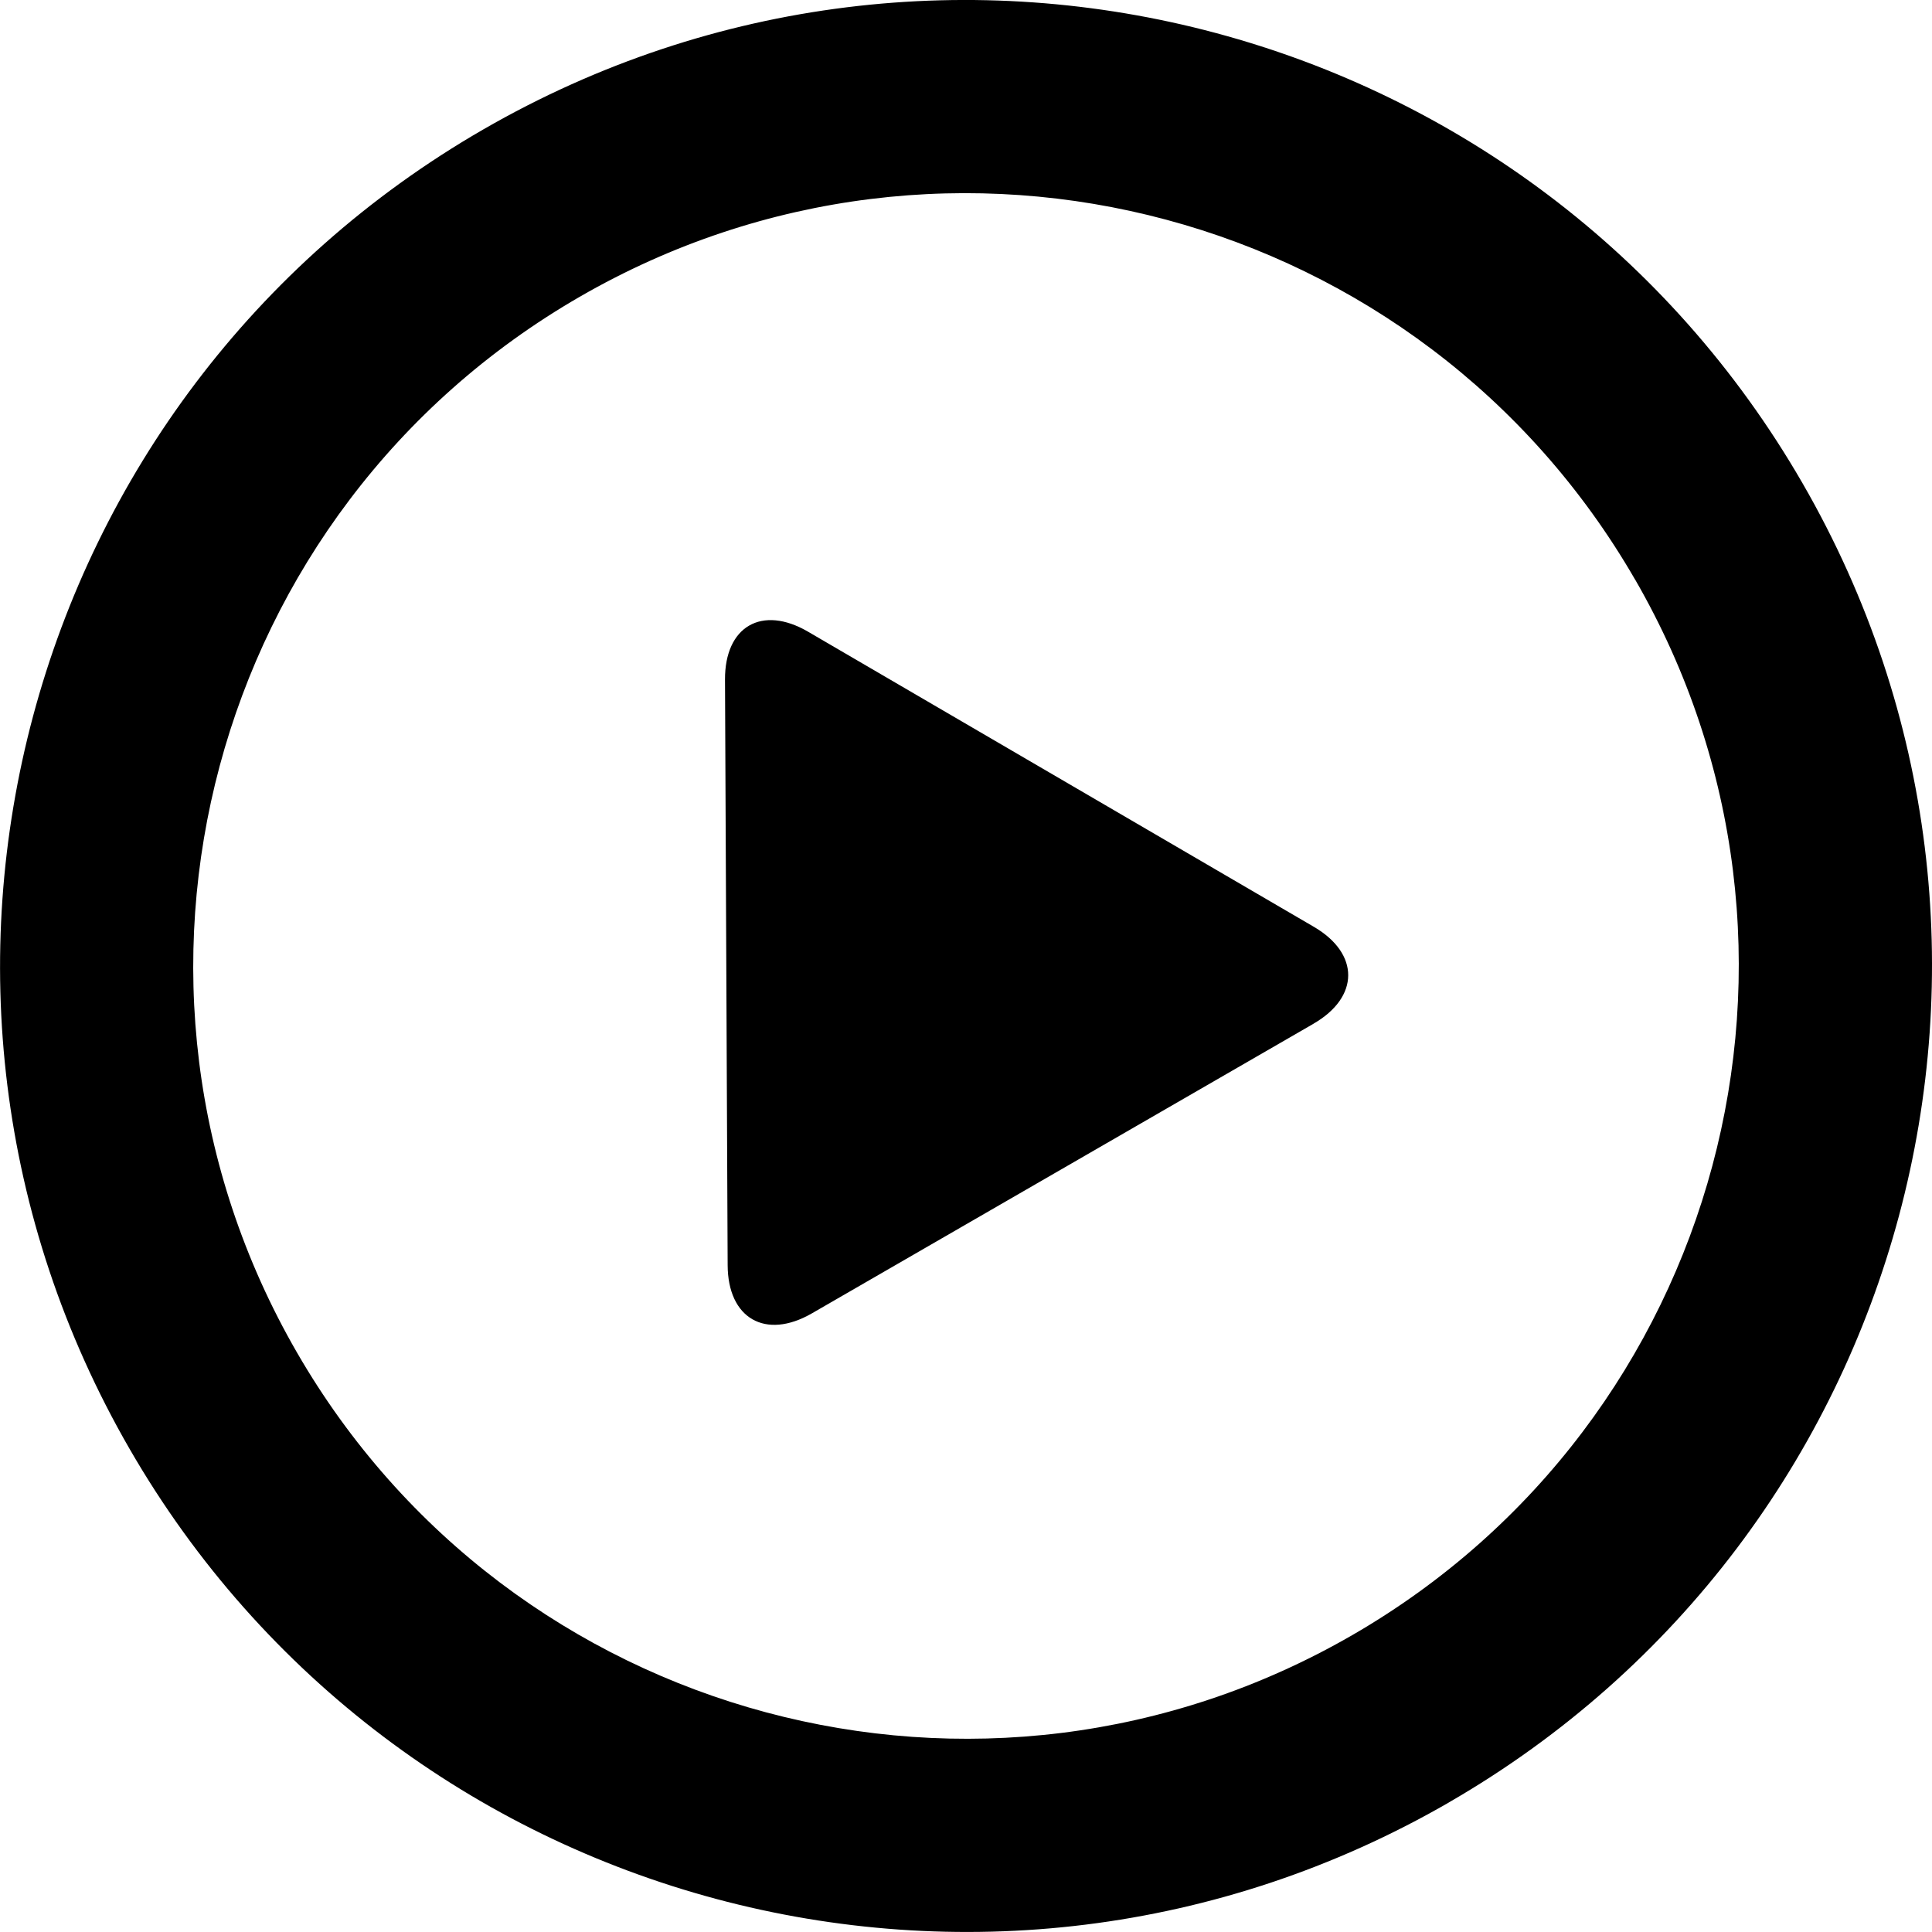
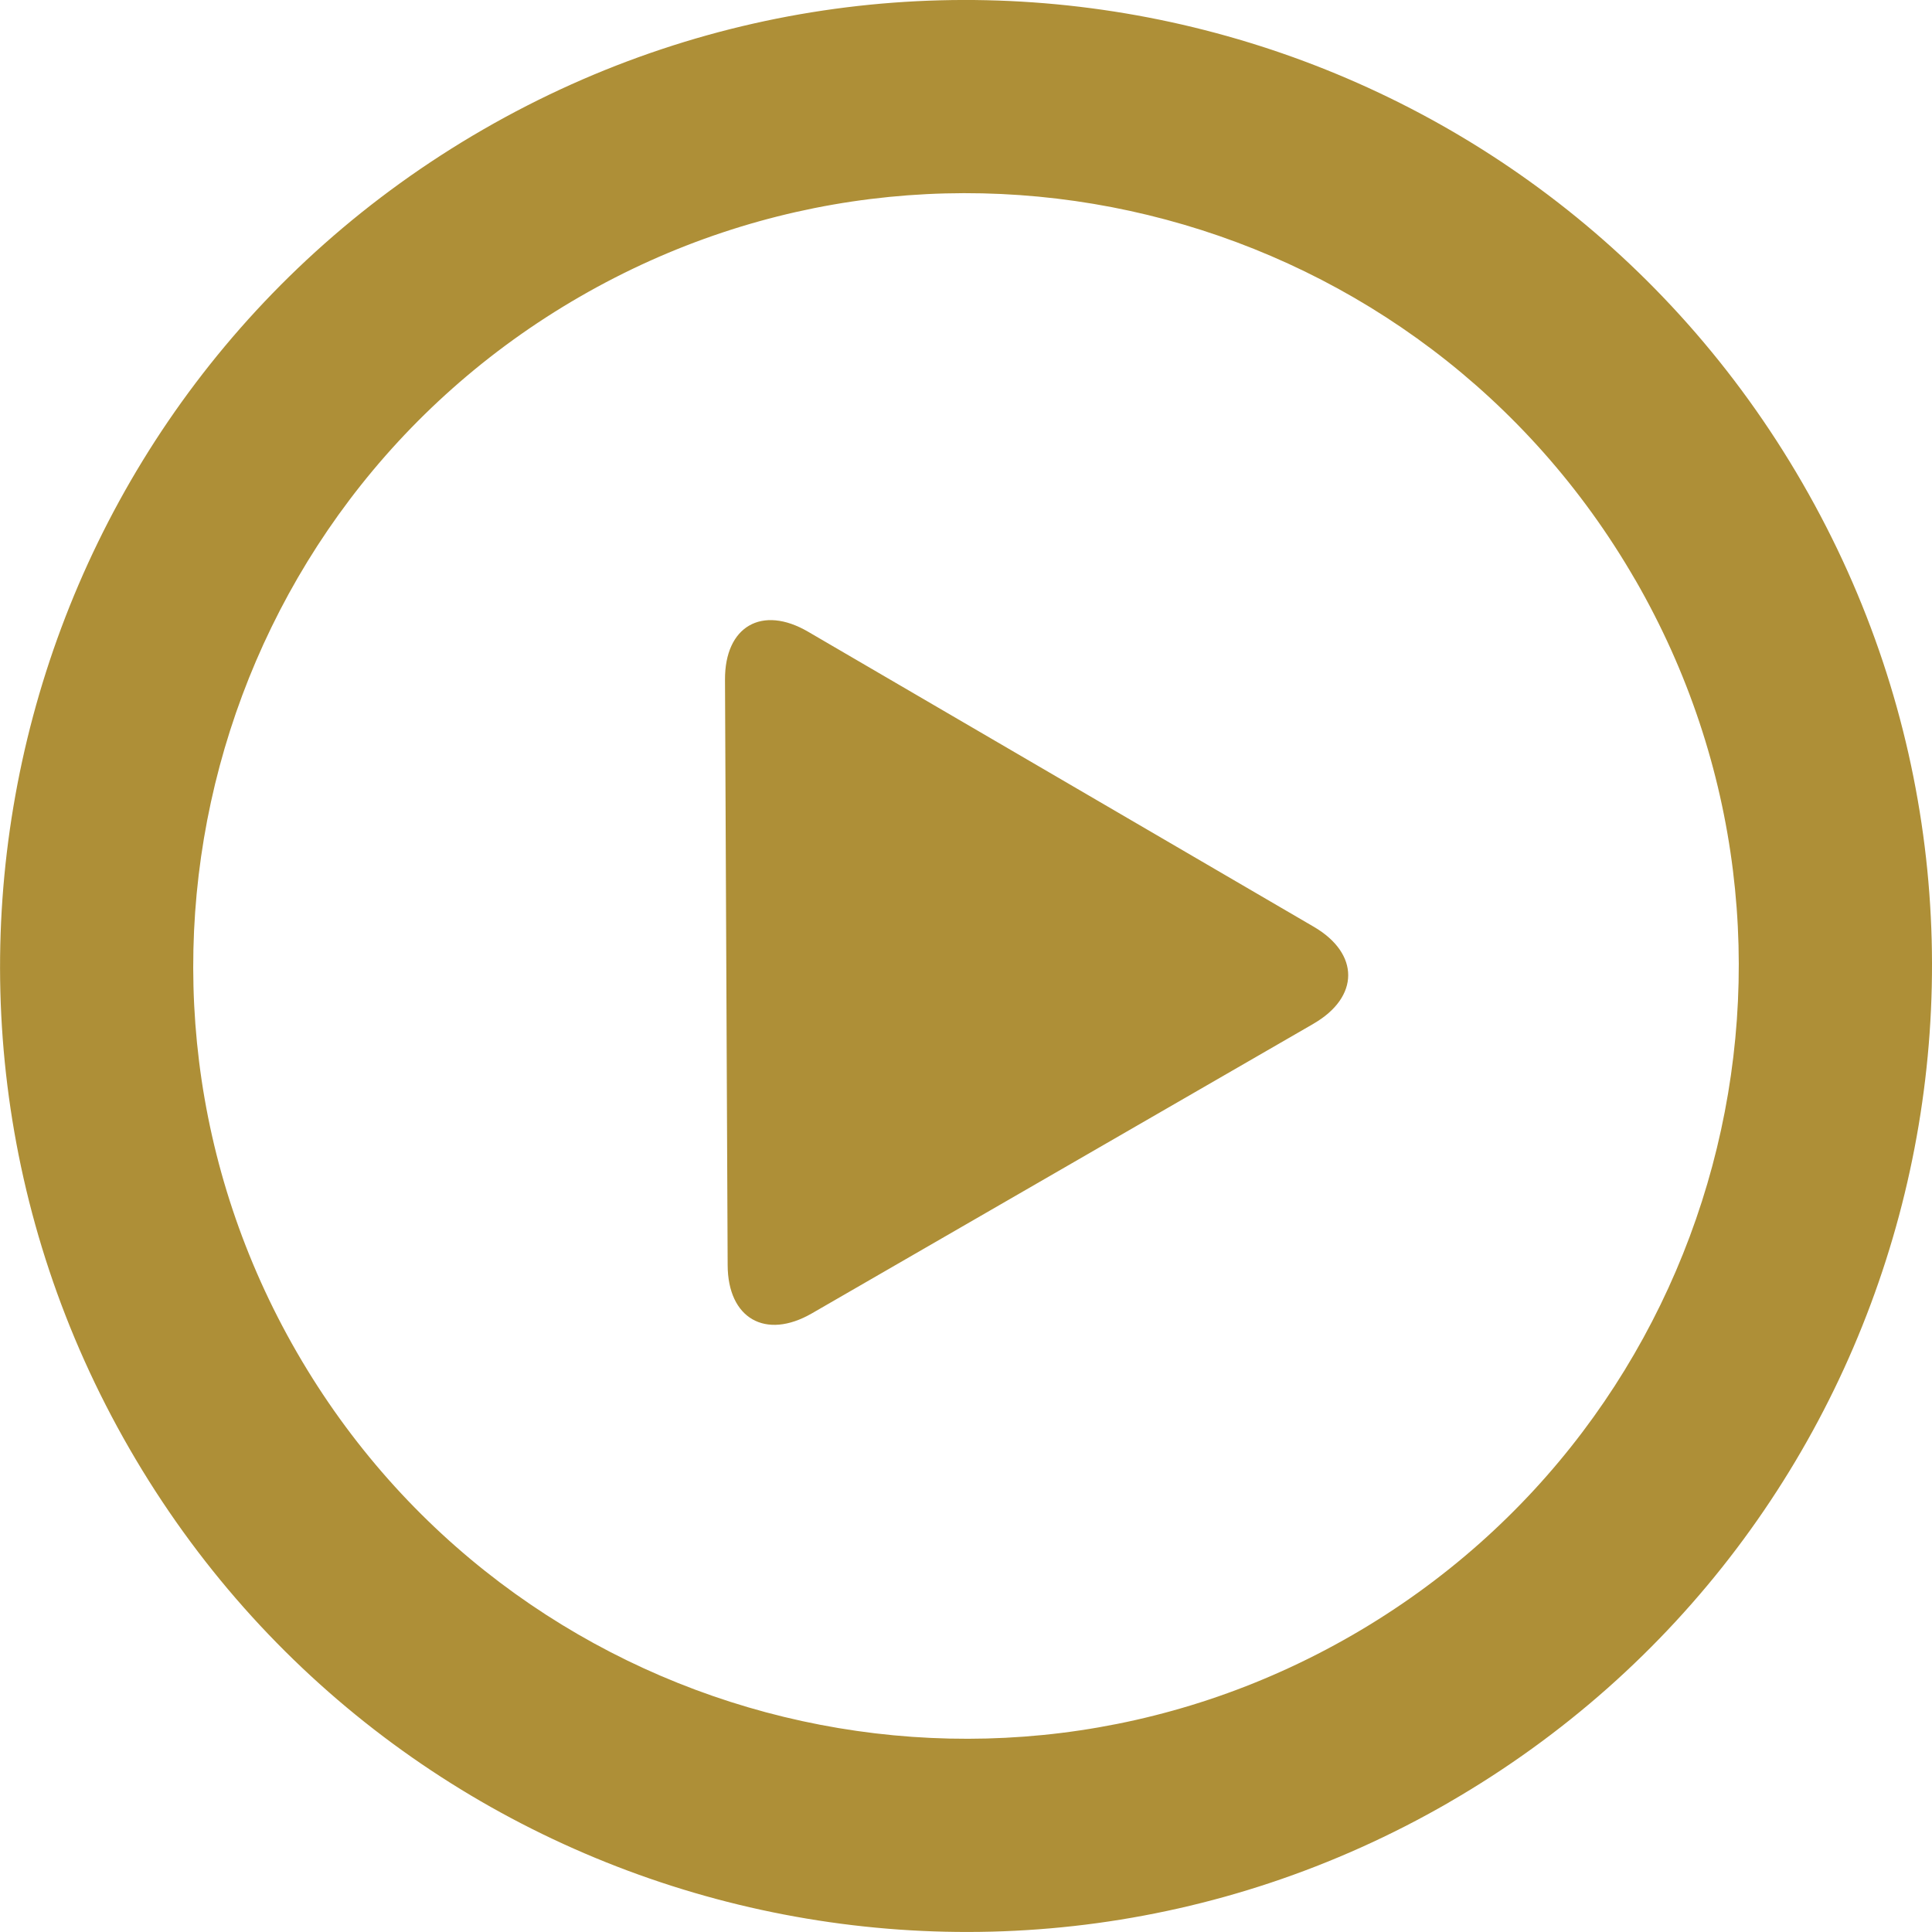
<svg xmlns="http://www.w3.org/2000/svg" viewBox="0 0 40.007 40.007">
-   <path d="M30.004 37.324c-9.566 5.522-21.798 2.245-27.32-7.32S.437 8.205 10.003 2.683C19.57-2.84 31.8.436 37.324 10.003s2.245 21.797-7.32 27.32zm3.856-25.32C29.442 4.35 19.656 1.728 12.004 6.146 4.35 10.565 1.73 20.35 6.147 28.003c4.418 7.653 14.204 10.275 21.856 5.856 7.653-4.42 10.275-14.204 5.857-21.857zm-6.66 9.195l-10.392 6c-.957.55-1.736.103-1.74-1l-.055-12.125c-.005-1.104.765-1.55 1.72-.993l10.472 6.11c.953.556.95 1.455-.005 2.007z" fill-rule="evenodd" clip-rule="evenodd" />
+   <path d="M30.004 37.324c-9.566 5.522-21.798 2.245-27.32-7.32S.437 8.205 10.003 2.683C19.57-2.84 31.8.436 37.324 10.003s2.245 21.797-7.32 27.32zm3.856-25.32C29.442 4.35 19.656 1.728 12.004 6.146 4.35 10.565 1.73 20.35 6.147 28.003c4.418 7.653 14.204 10.275 21.856 5.856 7.653-4.42 10.275-14.204 5.857-21.857zm-6.66 9.195l-10.392 6c-.957.55-1.736.103-1.74-1l-.055-12.125c-.005-1.104.765-1.55 1.72-.993l10.472 6.11c.953.556.95 1.455-.005 2.007z" fill-rule="evenodd" clip-rule="evenodd" fill="#ae8f37" />
</svg>
